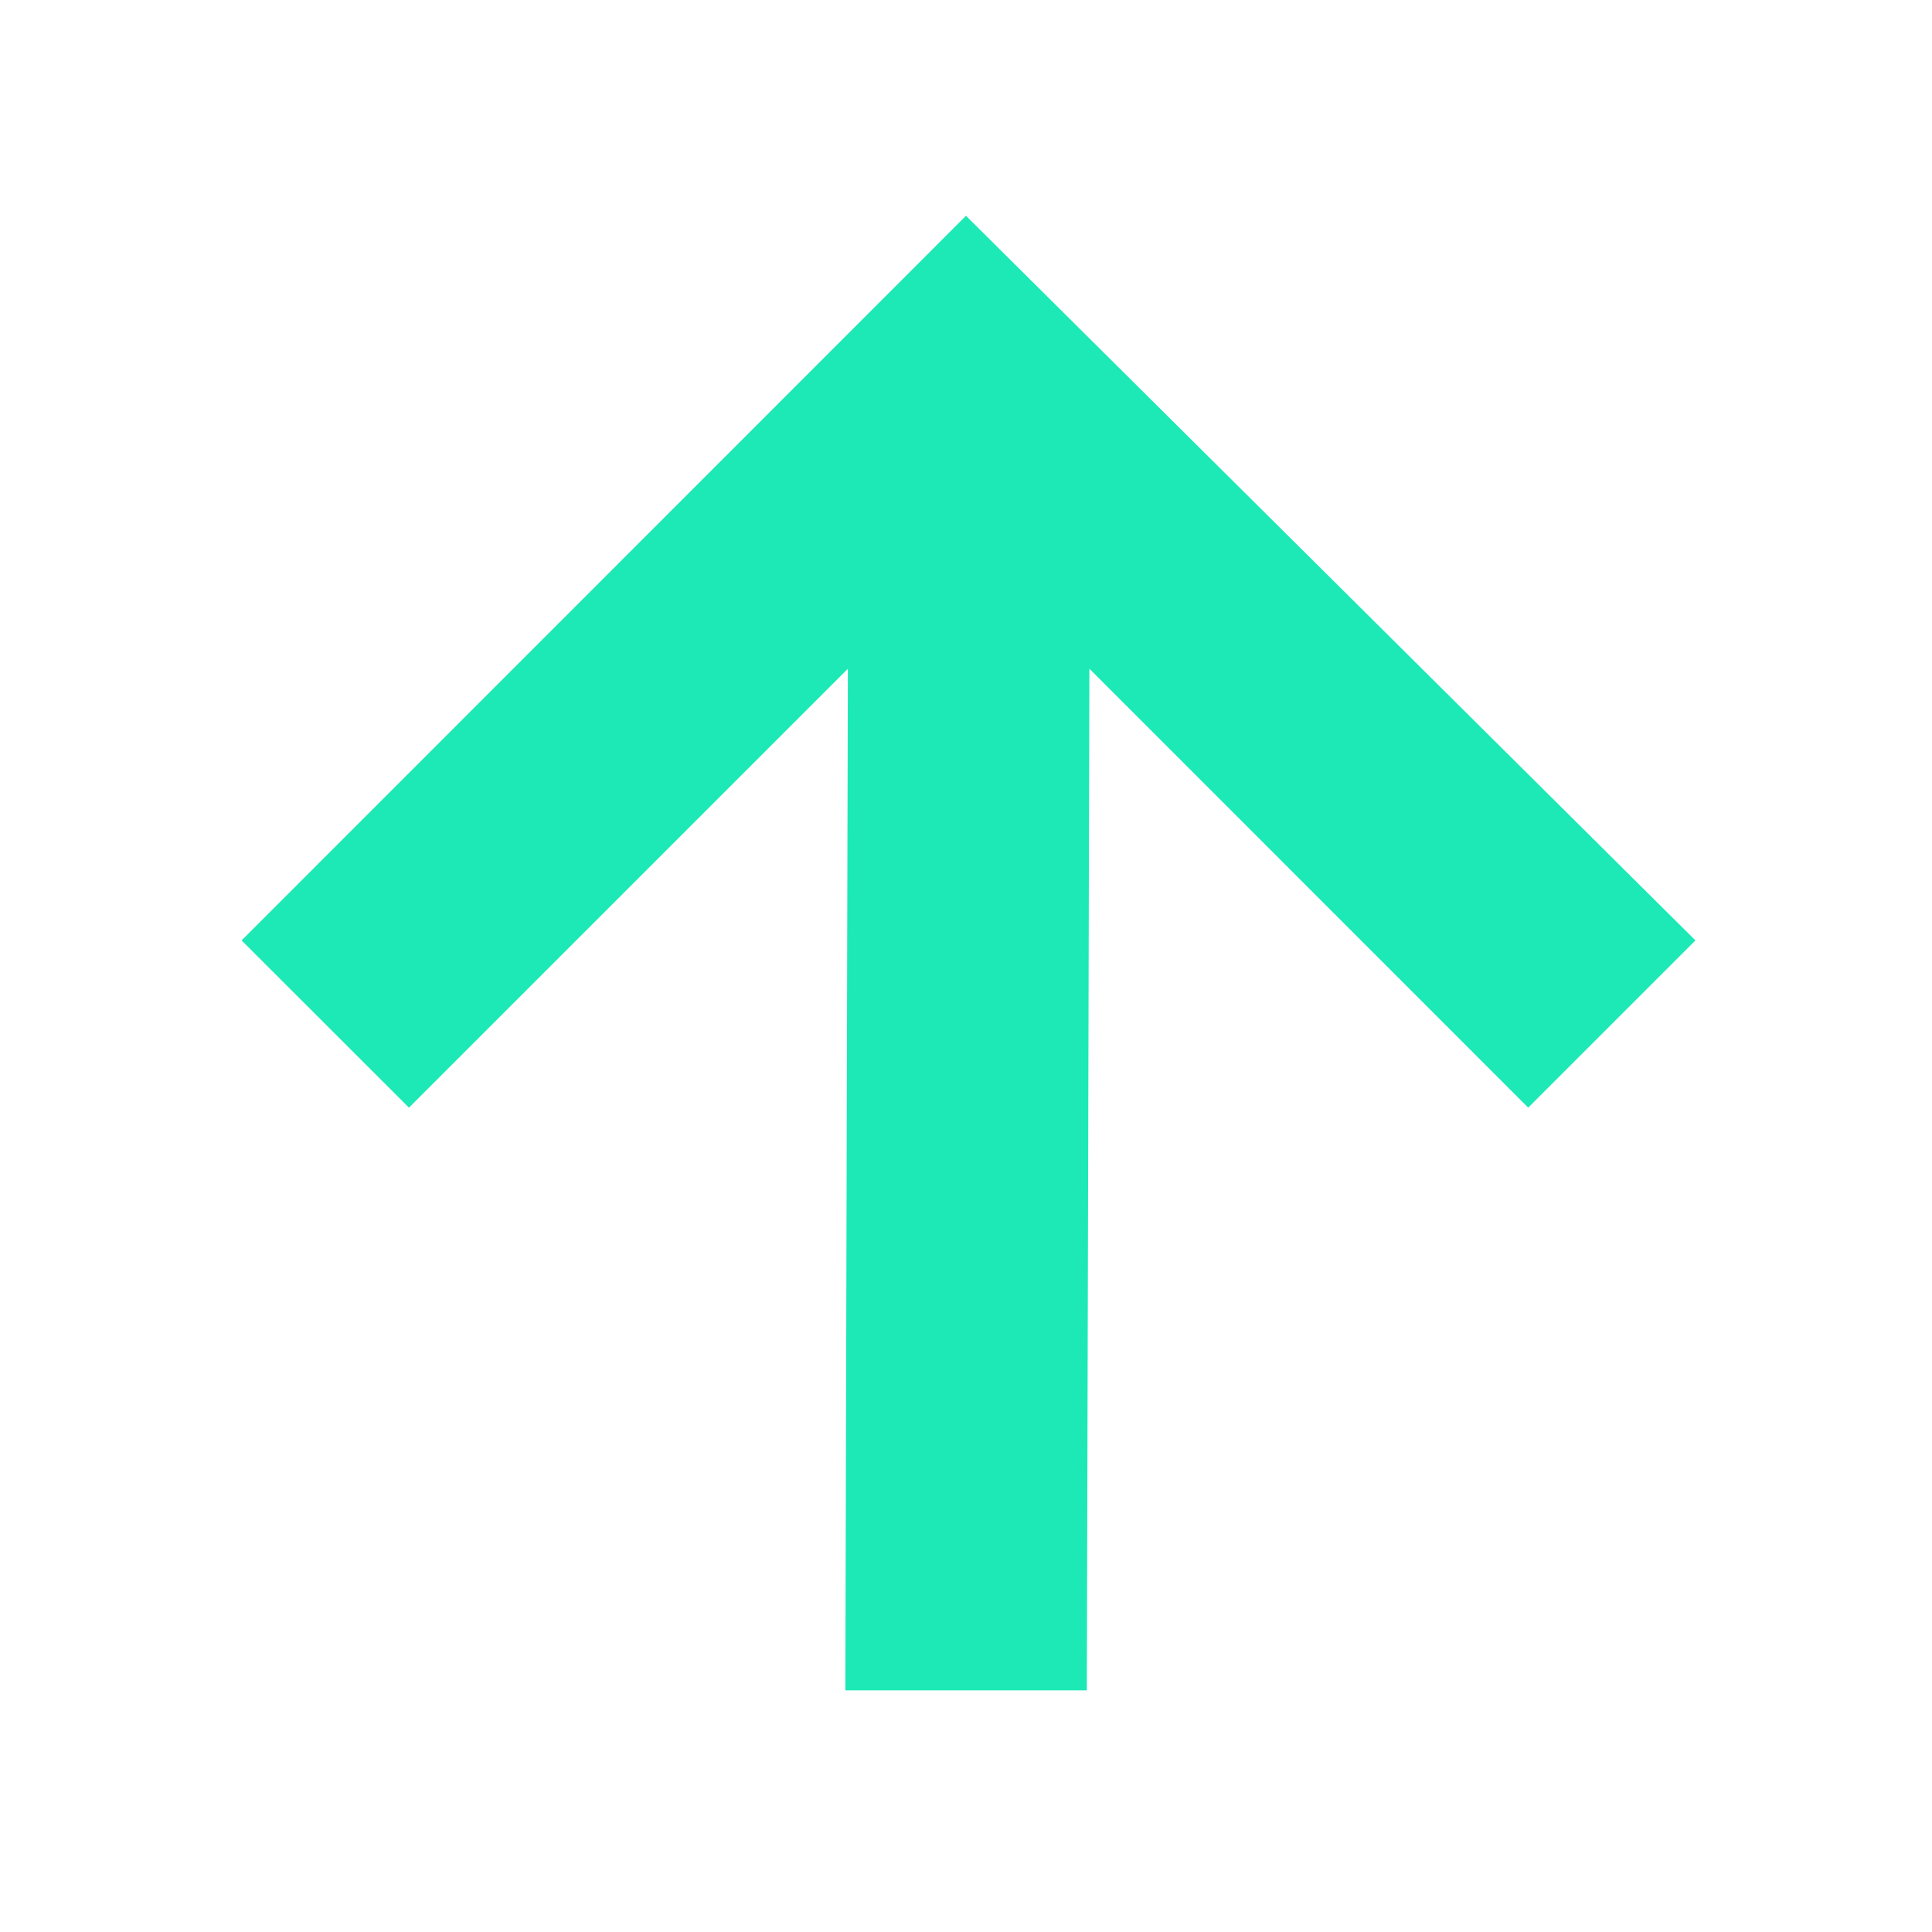
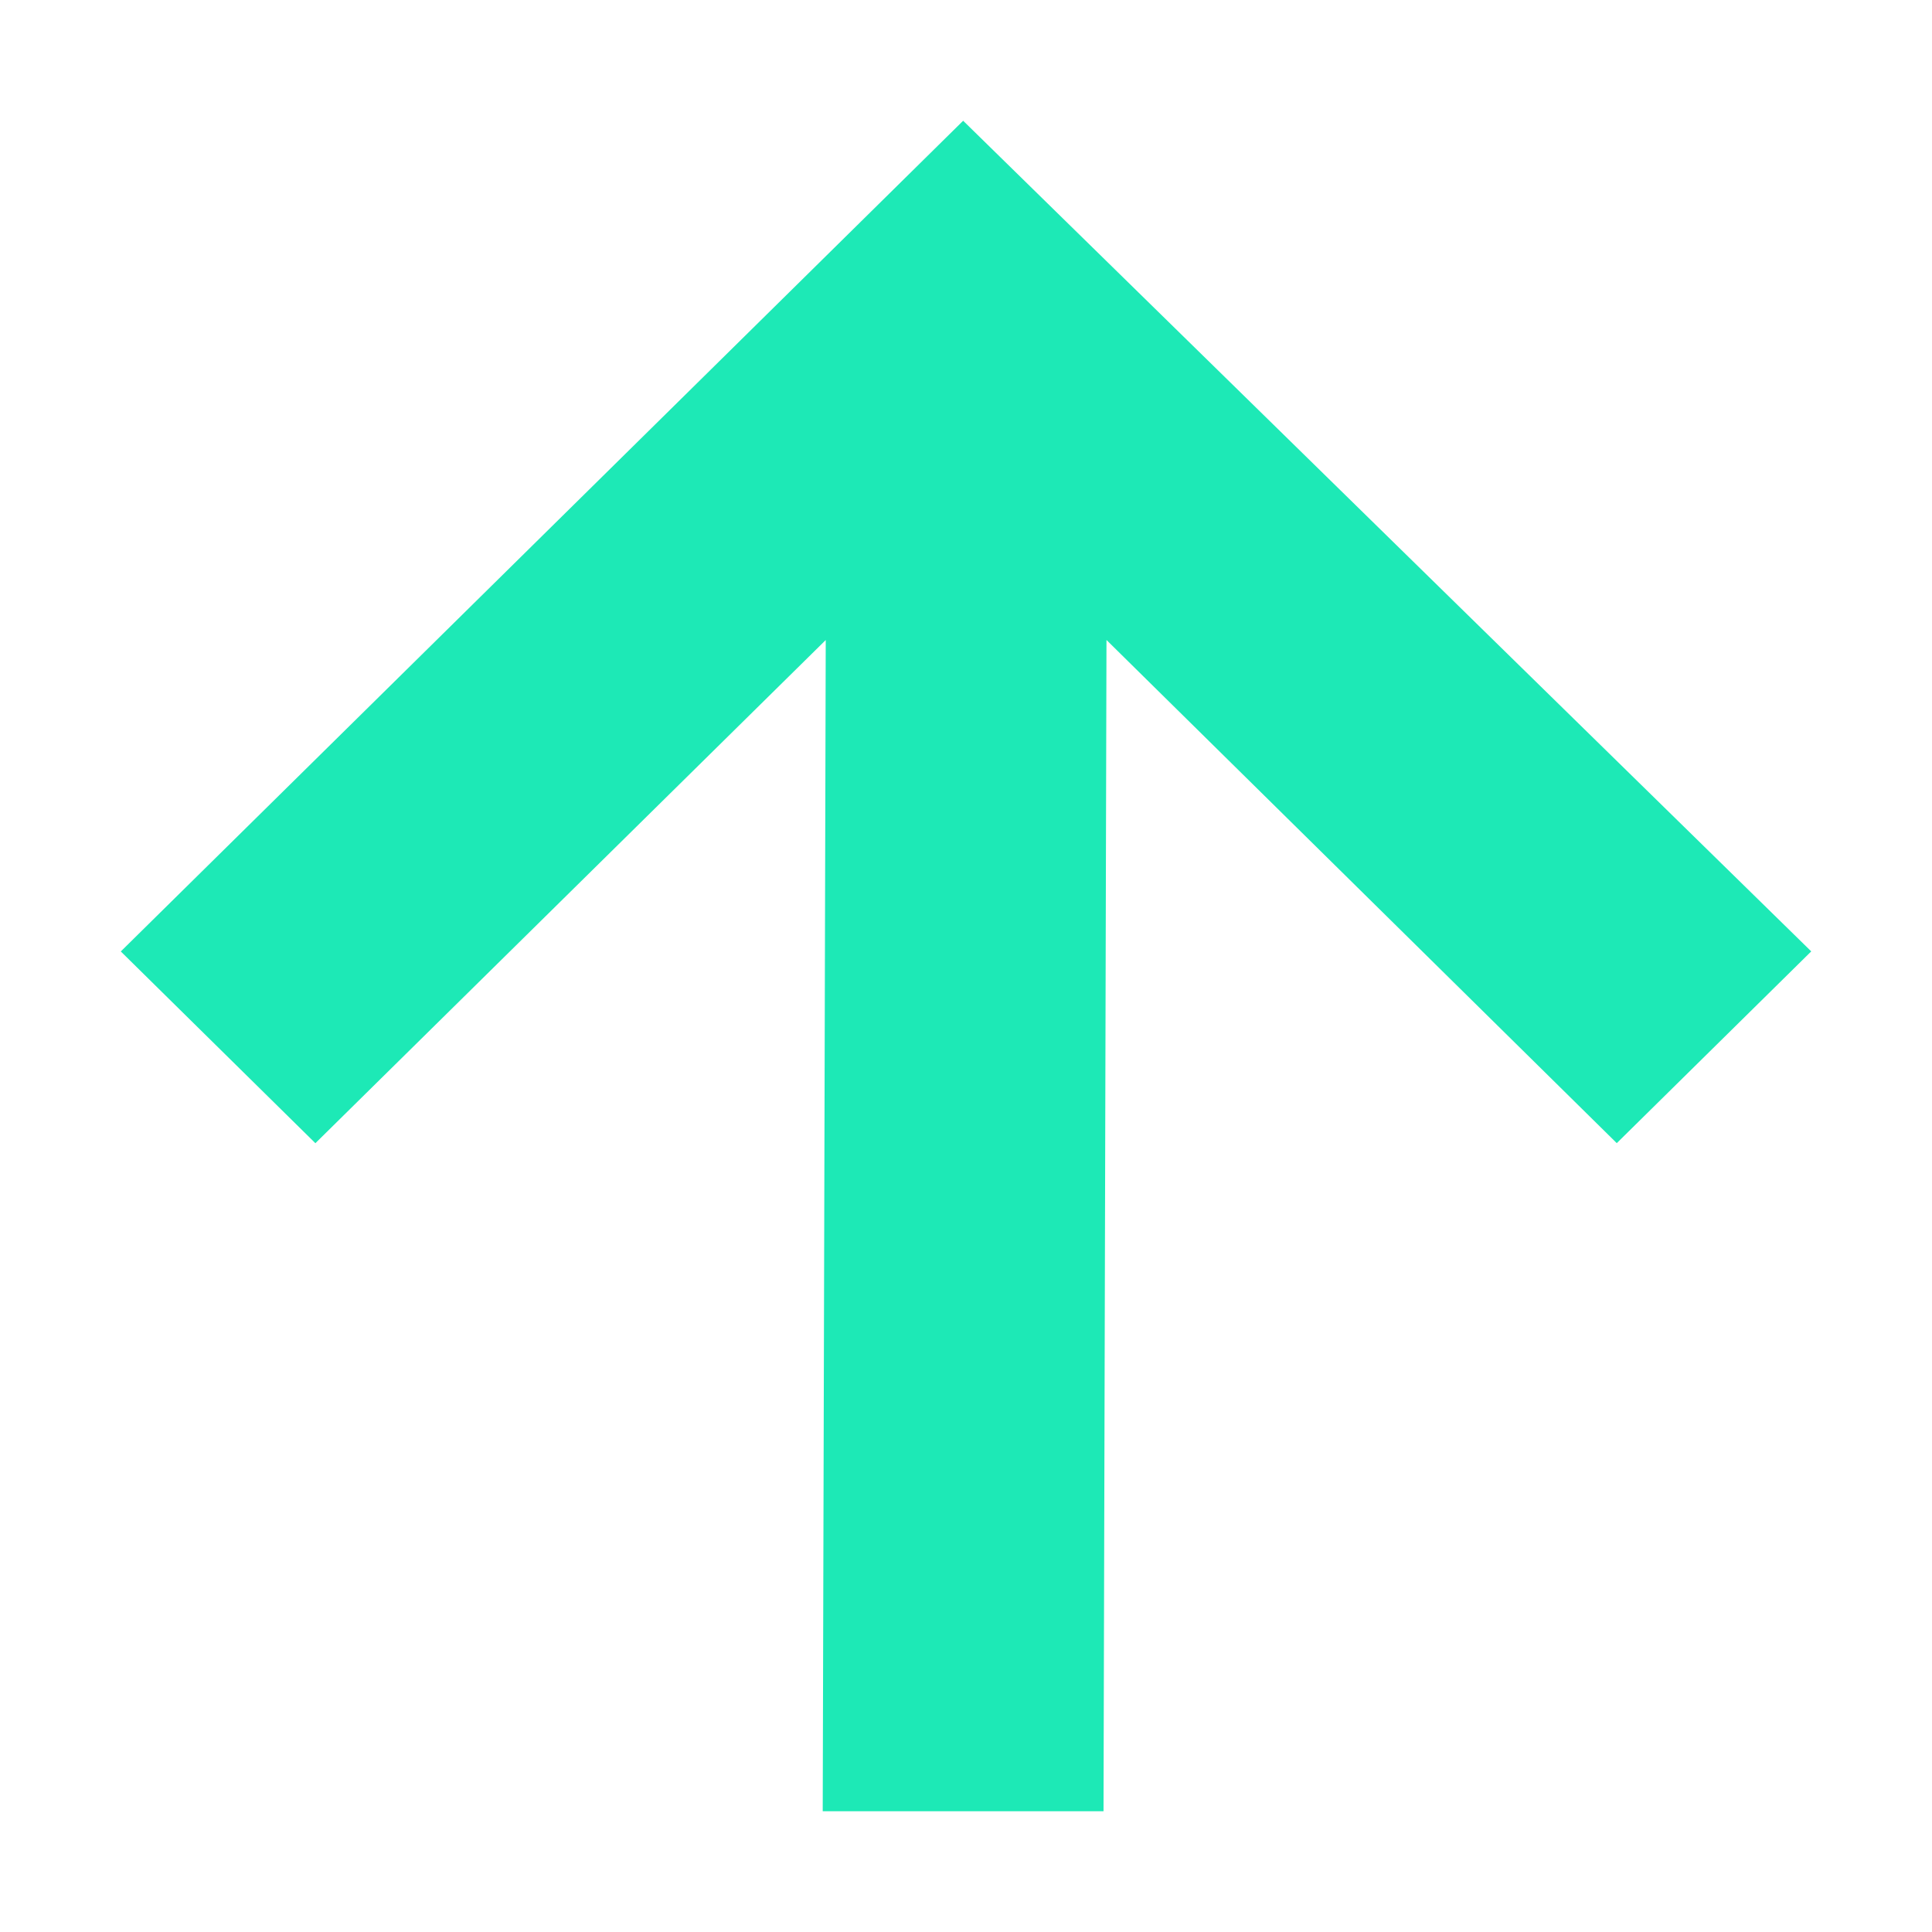
- <svg xmlns="http://www.w3.org/2000/svg" xmlns:ns1="http://www.openswatchbook.org/uri/2009/osb" height="16" version="1.1" width="16" enable-background="new" id="svg2">
+ <svg xmlns="http://www.w3.org/2000/svg" xmlns:ns1="http://www.openswatchbook.org/uri/2009/osb" height="32" version="1.1" width="32" id="svg2" style="enable-background:new">
  <defs id="defs7386">
    <linearGradient id="linearGradient5606" ns1:paint="solid">
      <stop id="stop5608" />
    </linearGradient>
  </defs>
-   <g id="layer12" transform="translate(-381.0002,-29.99998)">
-     <path d="m 383.001,37.788 1.386,1.385 3.635,-3.635 -0.021,8.461 2,0 0.021,-8.461 3.634,3.635 1.385,-1.385 -6.041,-6.001 z" id="path5867" fill="#555555" style="fill:#1de9b6;fill-opacity:1" />
+   <g id="layer12" transform="translate(-381.0002,-13.99998)">
+     <path d="m 383.001,29.759 3.223,3.176 8.453,-8.334 L 394.627,44 l 4.651,0 0.049,-19.4 8.452,8.334 3.221,-3.176 L 396.953,16 Z" id="path5867" style="fill:#1de9b6;fill-opacity:1" />
  </g>
</svg>
